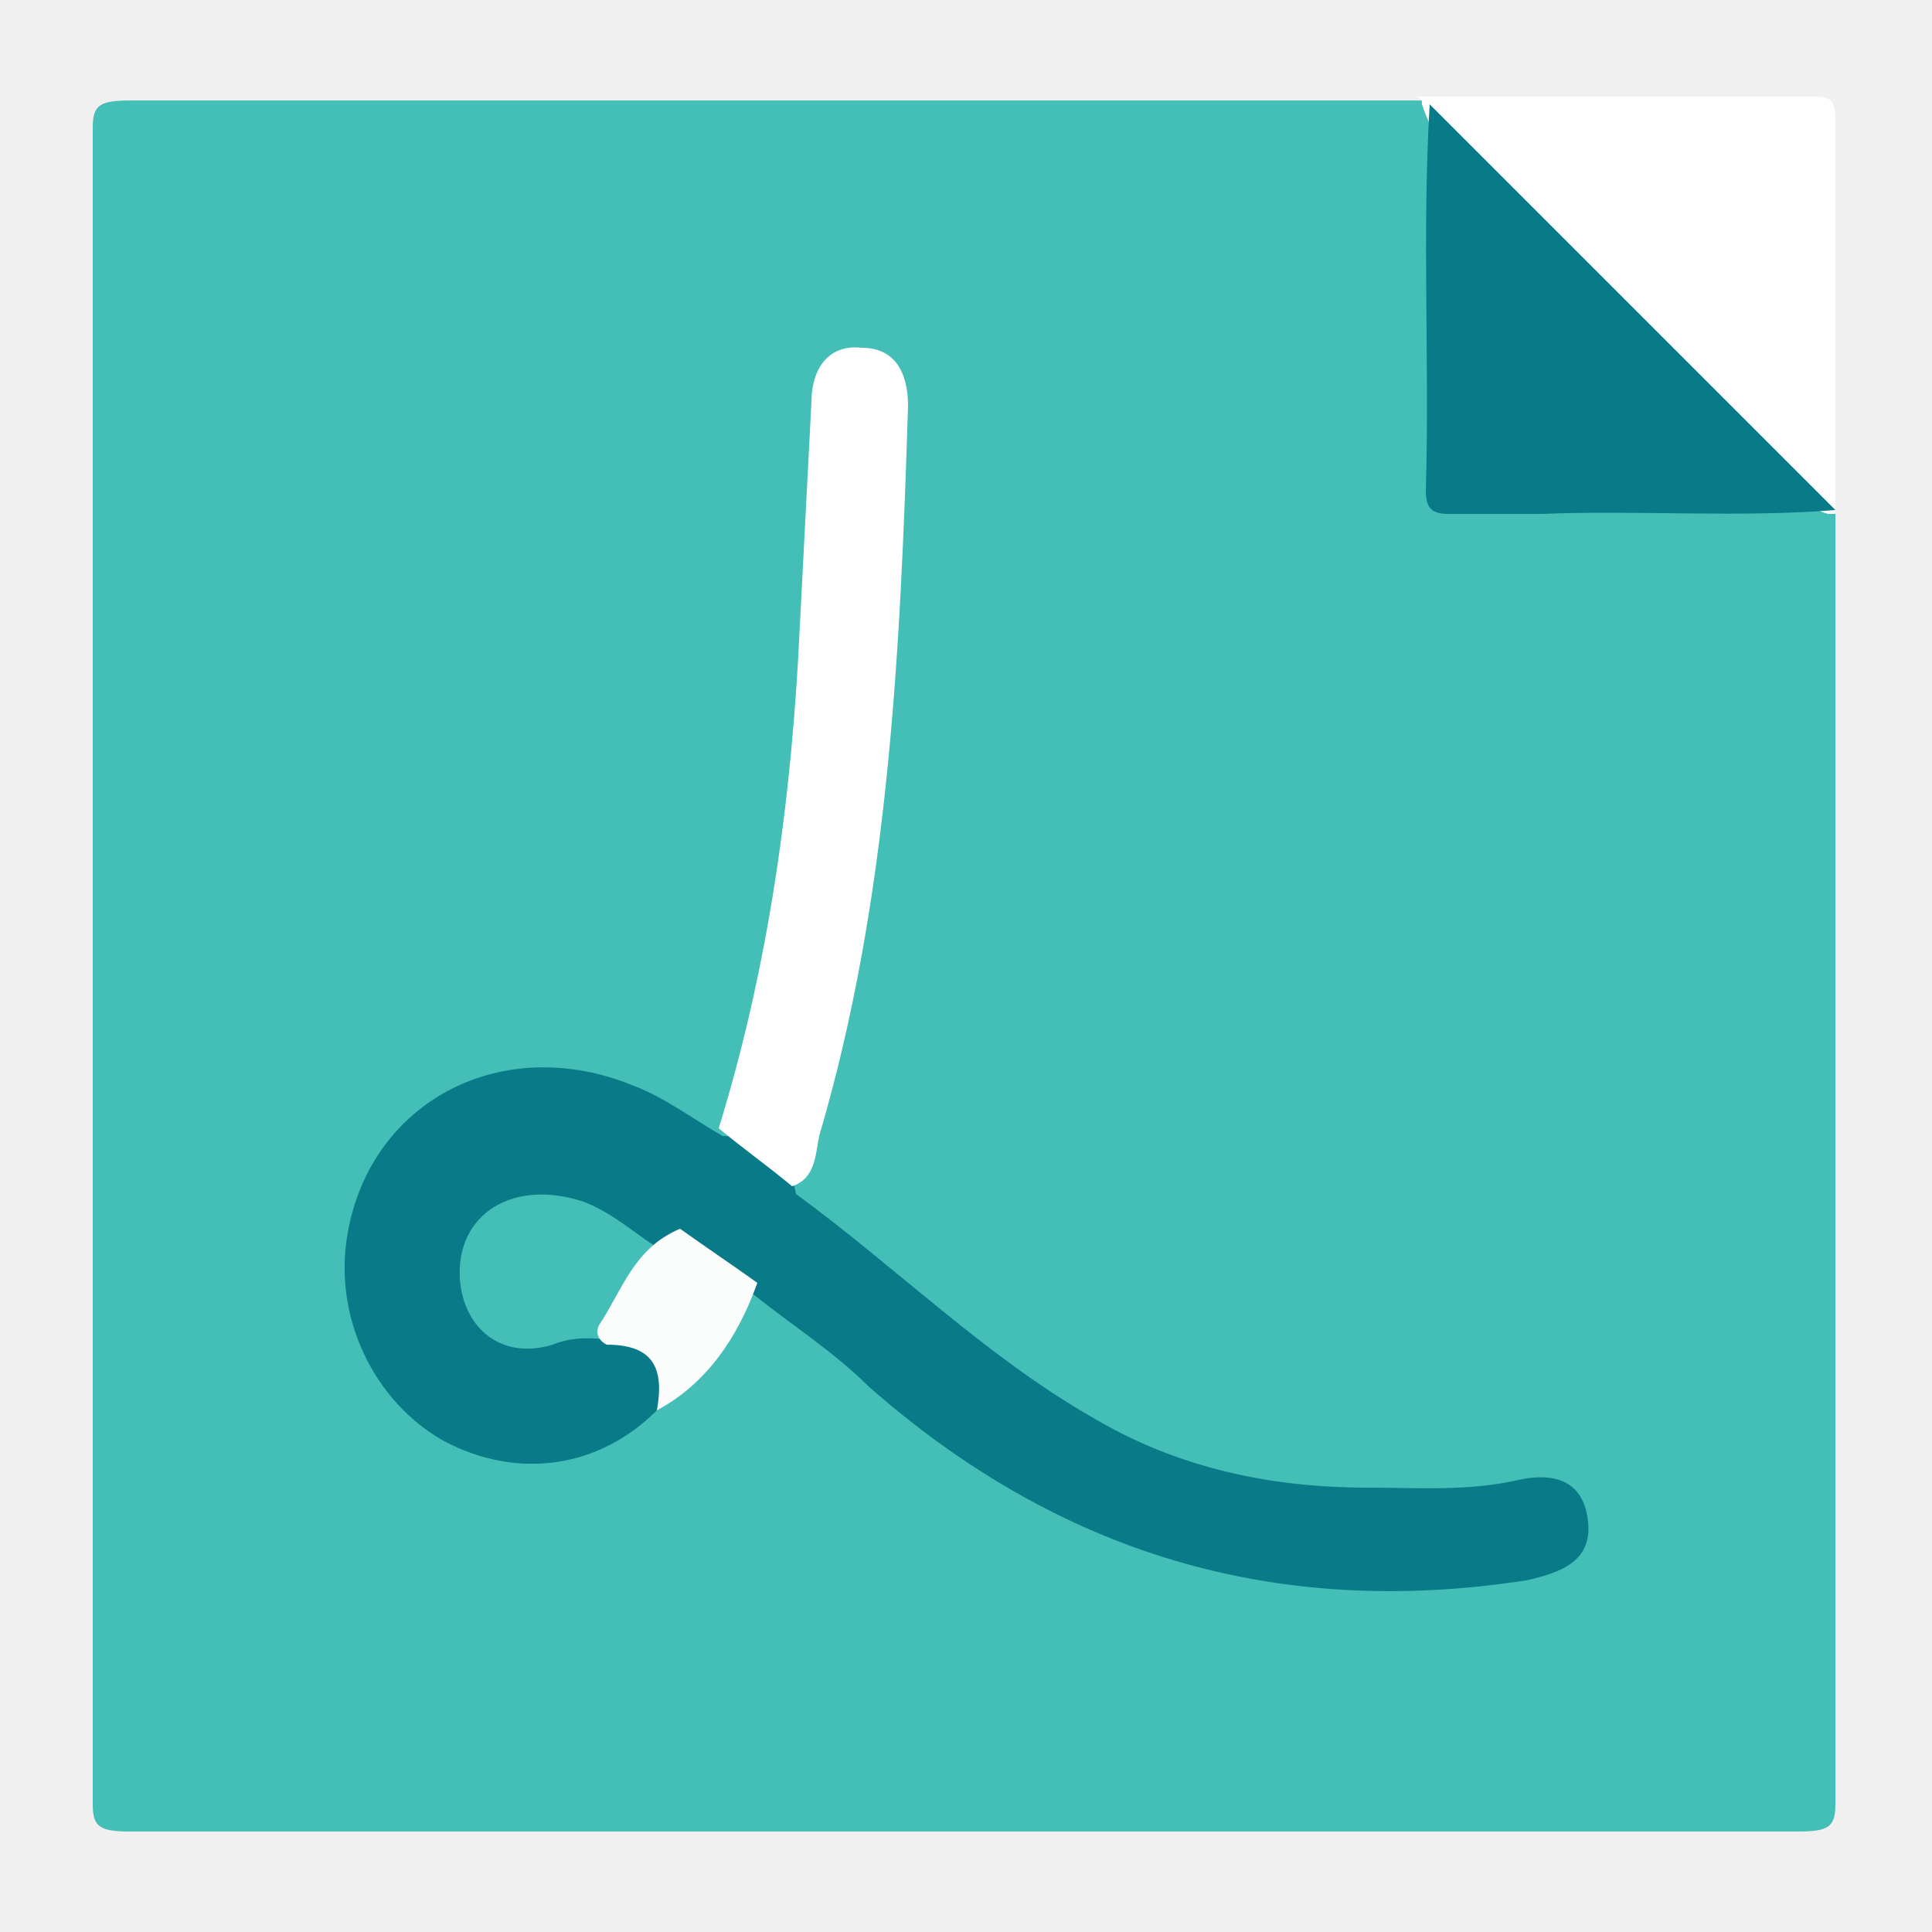
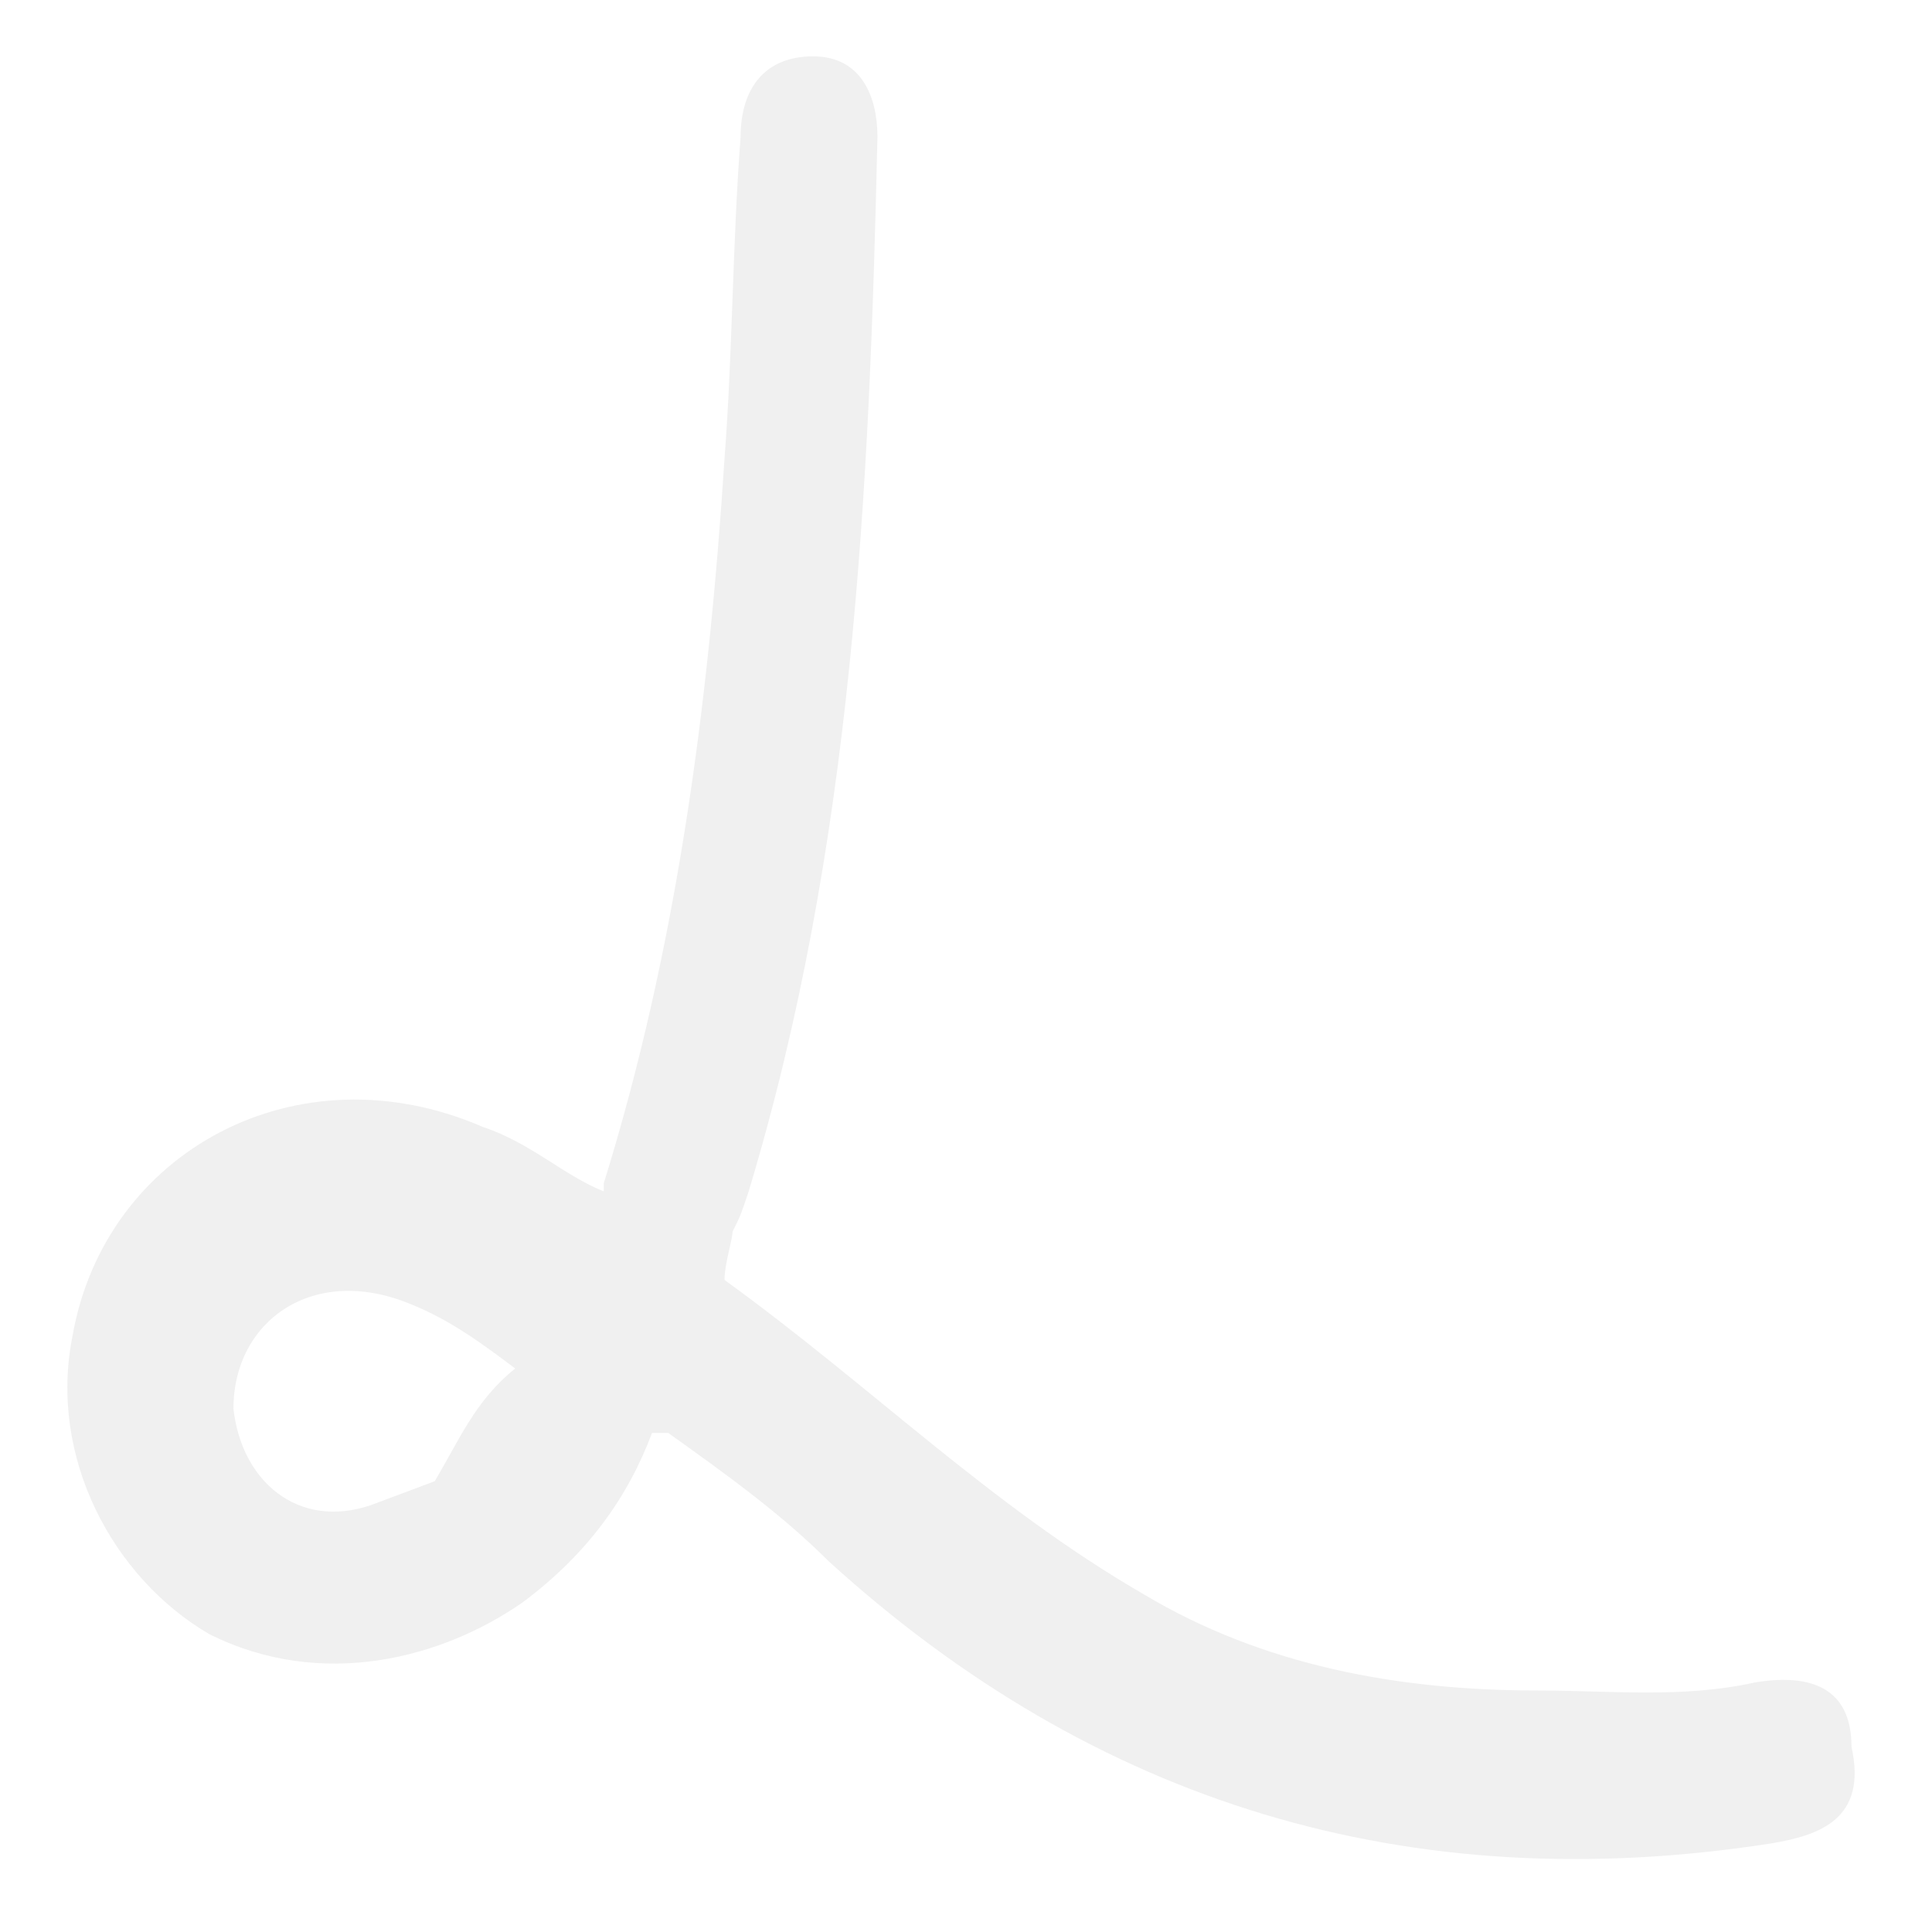
- <svg xmlns="http://www.w3.org/2000/svg" version="1.1" id="Layer_1" x="0px" y="0px" viewBox="0 0 50 50" style="enable-background:new 0 0 50 50;" xml:space="preserve">
+ <svg xmlns="http://www.w3.org/2000/svg" version="1.1" id="Layer_1" x="0px" y="0px" viewBox="0 0 24 24" style="enable-background:new 0 0 24 24;" xml:space="preserve">
  <style type="text/css">
- 	.st0{fill:#CCECFC;}
- 	.st1{fill:#AEE2FA;}
- 	.st2{fill:#2E64AF;}
- 	.st3{fill:#2152A4;}
- 	.st4{fill:#FDC579;}
- 	.st5{fill:#FAA734;}
- 	.st6{fill:#994E23;}
- 	.st7{fill:#703917;}
- 	.st8{fill:#F0D9E9;}
- 	.st9{fill:#E2C1DC;}
- 	.st10{fill:#733C80;}
- 	.st11{fill:#5D3167;}
- 	.st12{fill:#44BFB7;}
- 	.st13{fill:#FFFFFF;}
- 	.st14{fill:#097A88;}
- 	.st15{fill:#FBFDFD;}
- 	.st16{fill:#464C57;}
- 	.st17{fill:#535A68;}
- 	.st18{fill:#8162AA;}
- 	.st19{fill:#F37264;}
- 	.st20{fill:#F05023;}
- 	.st21{fill:#48BA7F;}
- 	.st22{fill:#47B8E9;}
- 	.st23{fill:#545A69;}
- 	.st24{fill:none;stroke:#464C57;stroke-width:30;stroke-miterlimit:10;}
+ 	.st0{fill:#FFFFFF;}
</style>
-   <circle cx="-3015.1" cy="-98.4" r="303" />
  <g>
-     <path class="st0" d="M-488.5-82.5h-45v-45h45V-82.5z" />
-     <path class="st1" d="M-488.5-82.5H-511v-45h22.5V-82.5z" />
-     <path class="st2" d="M-491.1-85.1h-39.7v-39.7h39.7V-85.1z" />
-     <path class="st3" d="M-491.1-85.1H-511v-39.7h19.9V-85.1z" />
-     <path class="st0" d="M-521.1-96.6v-15h6.3c2.9,0,4.8,2.7,4.8,5c0,2.7-2.1,5-4.7,5h-3.5v5H-521.1z M-518.2-104.1h3.4   c1,0,1.9-1,1.9-2.4c0-1.3-0.8-2.4-2-2.4h-3.2V-104.1z" />
-     <g>
-       <path class="st1" d="M-504.1-96.4c-2.6,0-4.4-1.2-5-1.7l1.1-1.8c0.7,0.5,2.2,1.5,3.9,1.5c1.1,0,1.8-0.4,1.8-1.2    c0-1-1.6-1.3-2.4-1.5c-0.7-0.2-3.9-0.7-3.9-3.1c0-2.3,2-3.6,4.3-3.6c2.4,0,3.7,1,4.3,1.5l-1.1,1.7c-0.6-0.4-1.8-1.2-3.2-1.2    c-1,0-1.7,0.4-1.7,1.2c0,1,1.8,1.3,2.2,1.4c0.8,0.2,4.3,0.7,4.3,3.3C-499.6-96.8-502.7-96.4-504.1-96.4z" />
-       <path class="st1" d="M-511-109.5v6c0.6-0.9,1-1.9,1-3.1C-510-107.6-510.4-108.6-511-109.5z" />
-     </g>
-   </g>
-   <g>
-     <path class="st4" d="M-545.5-82.5h-45v-45h45V-82.5z" />
-     <path class="st5" d="M-545.5-82.5H-568v-45h22.5V-82.5z" />
-     <path class="st6" d="M-548.1-85.1h-39.7v-39.7h39.7V-85.1z" />
-     <path class="st7" d="M-548.1-85.1H-568v-39.7h19.9V-85.1z" />
-     <path class="st4" d="M-572.3-111.5h2.6l5.7,15h-3l-1.4-3.7h-5.2l-1.4,3.7h-3L-572.3-111.5z M-568.9-102.3l-2.1-5.9l-2.2,5.9H-568.9   z" />
-     <g>
-       <path class="st5" d="M-562.6-109.2v-2.8h2.8v2.8H-562.6z M-562.6-96.6v-11.1h2.8v11.1H-562.6z" />
-       <polygon class="st5" points="-568,-107.1 -568,-99.3 -567,-96.6 -564,-96.6   " />
-     </g>
-   </g>
-   <g>
-     <path class="st8" d="M-434.5-82.5h-45v-45h45V-82.5z" />
-     <path class="st9" d="M-434.5-82.5H-457v-45h22.5V-82.5z" />
-     <path class="st10" d="M-437.1-85.1h-39.7v-39.7h39.7V-85.1z" />
-     <path class="st11" d="M-437.1-85.1H-457v-39.7h19.9V-85.1z" />
-     <path class="st8" d="M-464.3-111.5h2.6l5.7,15h-3l-1.4-3.7h-5.2l-1.4,3.7h-3L-464.3-111.5z M-460.9-102.3l-2.1-5.9l-2.2,5.9H-460.9   z" />
-     <g>
-       <path class="st9" d="M-449.8-96.4c-3.5,0-5.8-2.6-5.8-5.7c0-2.7,1.9-5.8,5.8-5.8c2.8,0,5.8,1.9,5.8,5.7c0,0.2,0,0.8-0.1,0.9h-8.5    c0,0.4,0.5,2.8,2.9,2.8c1.6,0,2.4-1,2.6-1.5l2.4,0.7C-445.1-98.4-446.5-96.4-449.8-96.4z M-447-103c-0.2-1.8-1.4-2.7-2.9-2.7    c-1.5,0-2.7,1.1-2.8,2.7H-447z" />
-       <polygon class="st9" points="-457,-99.1 -457,-96.6 -456,-96.6   " />
-     </g>
-   </g>
-   <g>
-     <g>
-       <path class="st12" d="M47.5,13.3c0,11.1,0,22.3,0,33.4c0,0.6-0.2,0.7-1,0.7c-14.4,0-28.7,0-43.1,0c-0.8,0-1-0.1-1-0.7    c0-14.5,0-28.9,0-43.4c0-0.6,0.2-0.7,1-0.7c10,0,24.1,0,34.1,0c0.1,0.1,0.2,0.2,0.3,0.3c0.2,0.6,0.3,1.3,0.3,2c0,2.3,0,4.5,0,6.8    c0,1,0.3,1.2,1.6,1.2c2.9,0,1.9,0,4.8,0c0.9,0,1.7,0,2.6,0.2C47.3,13.1,47.4,13.2,47.5,13.3z" />
-       <path class="st13" d="M36.8,2.7c0-0.1,0-0.1-0.1-0.2c3.4,0,6.8,0,10.2,0c0.5,0,0.6,0.1,0.6,0.6c0,3.4,0,6.8,0,10.2l-0.1,0l-0.1,0    c-0.6-0.2-1.1-0.5-1.5-1c-2.7-2.7-5.4-5.4-8.1-8.1C37.3,3.8,37,3.3,36.8,2.7z" />
-       <path class="st14" d="M37,2.7c3.5,3.5,7,7,10.5,10.5c-2.5,0.2-5.1,0-7.6,0.1c-0.8,0-1.6,0-2.4,0c-0.4,0-0.6-0.1-0.6-0.6    C37,9.4,36.8,6.1,37,2.7z" />
-     </g>
-     <g>
-       <path class="st14" d="M17,36.5c-1.5,1.5-3.6,1.8-5.5,0.8c-1.8-1-2.9-3.2-2.5-5.4c0.6-3.4,4-5.2,7.4-3.8c0.8,0.3,1.6,0.9,2.3,1.3    c1,0,1.7,0.4,1.9,1.5c2.6,1.9,4.9,4.2,7.7,5.8c2.2,1.3,4.6,1.8,7.1,1.8c1.3,0,2.6,0.1,3.9-0.2c0.9-0.2,1.7,0,1.8,1.1    c0.1,1-0.7,1.3-1.6,1.5c-6.5,1-12.1-0.7-17-5c-0.9-0.9-2-1.6-3-2.4c-1.1,0.3-1.5-0.8-2.3-1.1c-0.7-0.4-1.3-1-2.1-1.3    c-1.8-0.6-3.3,0.3-3.2,2c0.1,1.3,1.1,2.1,2.4,1.7c0.5-0.2,1-0.2,1.6-0.1C17.4,34.7,17.7,35.4,17,36.5z" />
-       <path class="st13" d="M20.5,30.7c-0.6-0.5-1.3-1-1.9-1.5c1.3-4.2,1.9-8.6,2.1-13c0.1-1.9,0.2-3.9,0.3-5.8c0-0.8,0.4-1.5,1.3-1.4    c0.9,0,1.2,0.7,1.2,1.5c-0.2,6.4-0.5,12.8-2.3,18.9C21.1,29.9,21.1,30.5,20.5,30.7z" />
-       <path class="st15" d="M17,36.5c0.2-1.1-0.1-1.7-1.3-1.7c-0.2-0.1-0.3-0.3-0.2-0.5c0.6-0.9,0.9-2,2.1-2.5c0.7,0.5,1.3,0.9,2,1.4    C19.1,34.6,18.3,35.8,17,36.5z" />
-     </g>
-   </g>
-   <g>
-     <g>
-       <path class="st16" d="M-1141.2,845.7c0,61.6,0,123.3,0,184.9c0,45.1-32.4,77.3-77.6,77.3c-123.9,0-247.8,0-371.7,0    c-44.6,0-77-32.4-77-76.9c-0.1-124.2-0.1-248.4,0-372.6c0-44.5,32.5-76.8,77.1-76.8c124.2,0,248.4,0,372.6,0    c43.9,0,76.5,32.6,76.6,76.4C-1141.2,720.5-1141.2,783.1-1141.2,845.7z" />
-       <path class="st17" d="M-1644.7,844.7c0-61.6,0-123.3,0-184.9c0-33.2,22.2-55.5,55.2-55.5c123.6,0,247.1,0,370.7,0    c32.4,0,54.7,22.4,54.8,54.9c0,123.6,0,247.1,0,370.7c0,32.6-22.3,55-54.7,55c-123.9,0-247.8,0-371.7,0    c-31.8,0-54.3-22.6-54.3-54.5C-1644.8,968.6-1644.7,906.7-1644.7,844.7z" />
-       <path class="st18" d="M-1481.3,910.6c-23.4-5.8-41.3-18.8-50.4-41.6c-14.7-37.1,6.1-77.6,44.8-88.2c2.1-0.6,4.1-1.4,6.2-2.1    c1.5-2.7,4.1-3.7,7-3.8c21.4-0.7,42.7-1.1,64.1,0.3c1.6,0.1,3,0.9,4.4,1.4c1.1,0.6,2,1.4,2.7,2.4c3.9,7.8,3.2,16.4,2.4,24.5    c-0.9,10.2-0.5,20.1,1.2,30c-2.2,7.7,1.5,16.6-5.2,23.2c-0.2,17.9-0.4,35.8-0.6,53.7c-2.6,3.8-6.7,4.3-10.8,4.4    c-18.4,0.4-36.7,0.4-55.1,0C-1474.6,914.7-1478.8,914.6-1481.3,910.6z" />
-       <path class="st19" d="M-1404.3,647.9c25.3,0,50.8-2.5,75.9,1.1c31.7,4.6,54.4,30.6,55.5,60.6c1.2,33-18.3,59.3-50.4,67.9    c-1.5,0.4-3,1-4.4,1.5c-1.9,4.2-5.8,4.1-9.5,4.3c-5.2,0.3-10.5,0.6-15.7,1.3c-12.5-3.8-25.2-0.4-37.7-1.1c-5-0.3-10-0.1-13.9-4.1    l0.3-0.6c-4.2-2.9-4.5-7.3-4.5-11.7c-0.3-35.9-0.3-71.7,0-107.6C-1408.8,655.2-1408.6,650.7-1404.3,647.9z" />
-       <path class="st20" d="M-1404.3,647.9c0,43.7,0,87.3,0,131c-25.5-0.1-51-0.1-76.4-0.2c-28.8-7.2-48.1-24.2-54.1-54.1    c-7.5-37,21.5-75.2,59.4-76.8C-1451.8,646.8-1428.1,647.8-1404.3,647.9z" />
-       <path class="st21" d="M-1481.3,910.6c25.5-0.1,51.1-0.1,76.6-0.2c0.1,23.8,0.7,47.5,0.1,71.3c-0.8,29.5-27.8,57.2-57.5,60    c-33.7,3.2-63.8-17.1-71.9-48.7c-9.3-36.2,11.8-71.5,48.2-80.9C-1484.2,911.8-1482.8,911.1-1481.3,910.6z" />
-       <path class="st22" d="M-1351.2,779.3c7.8-0.1,15.6-0.2,23.4-0.4c16.6,4.5,31.6,11.8,41.8,26.3c16.2,23.1,17.9,47.4,4.3,72.2    c-12.8,23.3-39,36.5-65.4,32.6c-27.8-4.2-46.1-20.4-55-47.1c-0.7-2-1.3-4.1-2-6.1c0-8,0-16.1,0-24.1c1.6-12.3,3.4-24.2,12.3-34.3    C-1380.8,785.8-1367.2,780.3-1351.2,779.3z" />
-       <path class="st23" d="M-1351.2,779.3c-27.9,7.6-45.7,25.2-52.8,53.3c-0.2-17.7-0.4-35.5-0.5-53.2    C-1386.8,779.4-1369,779.4-1351.2,779.3z" />
-     </g>
-     <rect x="-1656.9" y="592.1" class="st24" width="505.1" height="505.1" />
-   </g>
-   <g>
-     <circle cx="-2341.2" cy="-107.1" r="303" />
-     <path class="st13" d="M-2341.2-377.7c-150.8,0-273,120.1-273,268.2c0,118.5,78.2,219.1,186.6,254.5c13.6,2.5,18.7-5.8,18.7-12.9   c0-6.4-0.2-23.2-0.3-45.6c-75.9,16.2-91.9-36-91.9-36c-12.4-31-30.4-39.2-30.4-39.2c-24.7-16.6,1.9-16.3,1.9-16.3   c27.4,1.9,41.8,27.6,41.8,27.6c24.3,41,63.9,29.2,79.5,22.3c2.5-17.4,9.5-29.2,17.3-35.9c-60.6-6.7-124.3-29.8-124.3-132.6   c0-29.3,10.6-53.2,28.1-72c-3.1-6.8-12.3-34.1,2.4-71c0,0,22.9-7.2,75.1,27.5c21.8-6,45-8.9,68.2-9.1c23.2,0.1,46.4,3.1,68.2,9.1   c51.9-34.7,74.7-27.5,74.7-27.5c14.7,36.9,5.5,64.2,2.7,71c17.4,18.8,28,42.7,28,72c0,103-63.8,125.7-124.5,132.3   c9.6,8.1,18.4,24.5,18.4,49.6c0,35.9-0.3,64.7-0.3,73.5c0,7,4.8,15.4,18.8,12.7c109.2-35.2,187.4-135.8,187.4-254.2   C-2068.3-257.6-2190.5-377.7-2341.2-377.7z" />
-   </g>
-   <path class="st13" d="M-3015.1-367.6c-148.7,0-269.2,120.6-269.2,269.2s120.6,269.2,269.2,269.2c148.7,0,269.2-120.6,269.2-269.2  S-2866.4-367.6-3015.1-367.6z M-3093.3,39.4h-65.6v-197.3h65.6V39.4z M-3126.1-184.8h-0.4c-22,0-36.2-15.1-36.2-34.1  c0-19.4,14.7-34.1,37.1-34.1c22.4,0,36.2,14.7,36.7,34.1C-3089-200-3103.2-184.8-3126.1-184.8z M-2856.9,39.4h-65.6V-66.1  c0-26.5-9.5-44.6-33.2-44.6c-18.1,0-28.9,12.2-33.6,24c-1.7,4.2-2.2,10.1-2.2,16V39.4h-65.6c0,0,0.9-178.8,0-197.3h65.6v27.9  c8.7-13.4,24.3-32.6,59.1-32.6c43.1,0,75.5,28.2,75.5,88.8V39.4z" />
-   <g>
-     <circle cx="-1672.1" cy="-98.2" r="303" />
-     <g>
-       <g>
-         <path class="st13" d="M-1724.4-153.8c0-25.3-17.2-25.3-17.2-25.3h-9.1h-61.6v54.2h66.3C-1734.5-124.9-1724.4-128.5-1724.4-153.8z     " />
-         <path class="st13" d="M-1741.5-87.4h-70.7v64.9h67.4c10.1-0.3,28.9-3.5,28.9-31.6C-1715.9-87.8-1741.5-87.4-1741.5-87.4z" />
-         <path class="st13" d="M-1560.5-124.9c-37.5,0-42.7,37.4-42.7,37.4h79.8C-1523.5-87.4-1523-124.9-1560.5-124.9z" />
-         <path class="st13" d="M-1672.1-366c-147.9,0-267.7,119.9-267.7,267.7s119.9,267.7,267.7,267.7s267.7-119.9,267.7-267.7     S-1524.3-366-1672.1-366z M-1613.7-207.9h100.2v29.9h-100.2V-207.9z M-1664.4-51.1c0,74.1-77.1,71.7-77.1,71.7h-70.7h-2.1h-53.6     v-242.9h53.6h2.1h70.7c38.4,0,68.7,21.2,68.7,64.7c0,43.5-37.1,46.2-37.1,46.2C-1661-111.4-1664.4-51.1-1664.4-51.1z      M-1560.1-12.8c40.4,0,38.9-26.1,38.9-26.1h42.7c0,69.3-83.1,64.6-83.1,64.6c-99.7,0-93.3-92.8-93.3-92.8s-0.1-93.3,93.3-93.3     c98.3,0,84.5,105.4,84.5,105.4h-125.8C-1602.8-9.9-1560.1-12.8-1560.1-12.8z" />
-       </g>
-     </g>
-   </g>
-   <g>
-     <circle cx="-3662.4" cy="-110.5" r="303" />
-     <g>
-       <path class="st13" d="M-3921.4-31.5c1.1,0.4,1.9,0.7,2.6,1c32.3,13.3,64.6,26.7,96.9,39.9c1.9,0.8,2.9,1.8,3.4,3.9    c7.3,28.4,30.6,49.9,59.4,54.9c40.4,7.1,78.8-19.4,86.6-59.7c0.9-4.6,1.5-9.2,1.3-13.9c-0.1-1.7,0.5-2.7,1.8-3.6    c20.2-14.3,40.3-28.7,60.4-43.1c10.1-7.2,20.1-14.4,30.2-21.6c1.5-1.1,3-1.6,4.9-1.6c26.4-0.3,49.5-9.2,69-27    c17.7-16.2,28.7-36.3,32.2-60.1c4.7-32.3-3.9-61-25.9-85.3c-15.3-16.9-34.3-27.6-56.7-31.5c-32.4-5.7-61.4,2.2-86.4,23.8    c-17.6,15.2-28.5,34.6-33.2,57.4c-1.3,6.2-1.9,12.4-1.8,18.8c0,1.5-0.3,2.8-1.2,4.1c-21.3,30.9-42.6,61.8-63.8,92.7    c-0.8,1.2-1.7,1.7-3.2,1.7c-14.8-0.2-28.5,3.6-41,11.5c-1.3,0.8-2.3,0.5-3.4,0c-19.7-8.1-39.5-16.3-59.2-24.4    c-27.2-11.2-54.3-22.4-81.5-33.5c-0.8-0.3-1.6-0.7-2.4-1.1c4.6-109,88.3-226.4,225.3-248.9c148.5-24.4,281.6,74.5,309.2,213.2    c29.5,148.2-65.4,285.6-204.8,317C-3747.6,185.8-3882.2,97.9-3921.4-31.5z" />
-       <path class="st13" d="M-3642.6-178.2c0.1-37,29.5-68.5,68.3-68.6c38.2-0.1,68.5,30.6,68.6,68.3c0.1,37.8-30,68.9-68.6,68.9    C-3613-109.7-3642.4-141.2-3642.6-178.2z M-3574-127c27.8,0.4,51.4-22.7,51.4-51.4c0-27.4-21.9-51.1-50.6-51.5    c-28.8-0.4-51.9,22.7-52.1,50.9C-3625.6-149-3601-126.6-3574-127z" />
-       <path class="st13" d="M-3766.2-59.9c27-10.5,60.8,1.4,73.5,31.7c12.3,29.4-1.3,63.5-31.3,75.9c-29.8,12.3-61.7-2.2-73.9-28.3    c1.1,0.4,1.9,0.6,2.6,1c10,4.2,20.1,8.3,30.1,12.5c5.4,2.2,11,3.5,16.7,3.5c9.4-0.1,18-2.9,25.6-8.6c19.7-14.8,22.8-43.4,6.6-62    c-4.4-5-9.6-8.8-15.8-11.4c-10.6-4.4-21.2-8.8-31.7-13.2C-3764.4-59-3765.1-59.3-3766.2-59.9z" />
-     </g>
+     <path class="st0" d="M0,0v24h24V0H0z M22,22.9c-4.5,0.7-8.4-0.5-11.7-3.5c-0.6-0.6-1.3-1.1-2-1.6c-0.1,0-0.1,0-0.2,0   c-0.3,0.8-0.8,1.5-1.6,2.1c-1,0.7-2.5,1.1-3.9,0.4c-1.2-0.7-2-2.2-1.7-3.7c0.4-2.3,2.8-3.6,5.1-2.6c0.6,0.2,1,0.6,1.5,0.8l0-0.1   c0.9-2.9,1.3-5.9,1.5-9c0.1-1.3,0.1-2.7,0.2-4c0-0.6,0.3-1,0.9-1c0.6,0,0.8,0.5,0.8,1c-0.1,4.4-0.3,8.8-1.6,13.1   c-0.1,0.3-0.1,0.3-0.2,0.5c0,0.1-0.1,0.4-0.1,0.6c1.8,1.3,3.3,2.8,5.2,3.9c1.5,0.9,3.2,1.2,4.9,1.2c0.9,0,1.8,0.1,2.7-0.1   c0.6-0.1,1.2,0,1.2,0.8C23.2,22.6,22.6,22.8,22,22.9z" />
+     <path class="st0" d="M2.9,17.5C3,18.4,3.7,19,4.6,18.7l0.8-0.3c0.3-0.5,0.5-1,1-1.4c-0.4-0.3-0.8-0.6-1.3-0.8   C3.9,15.7,2.9,16.4,2.9,17.5z" />
  </g>
</svg>
